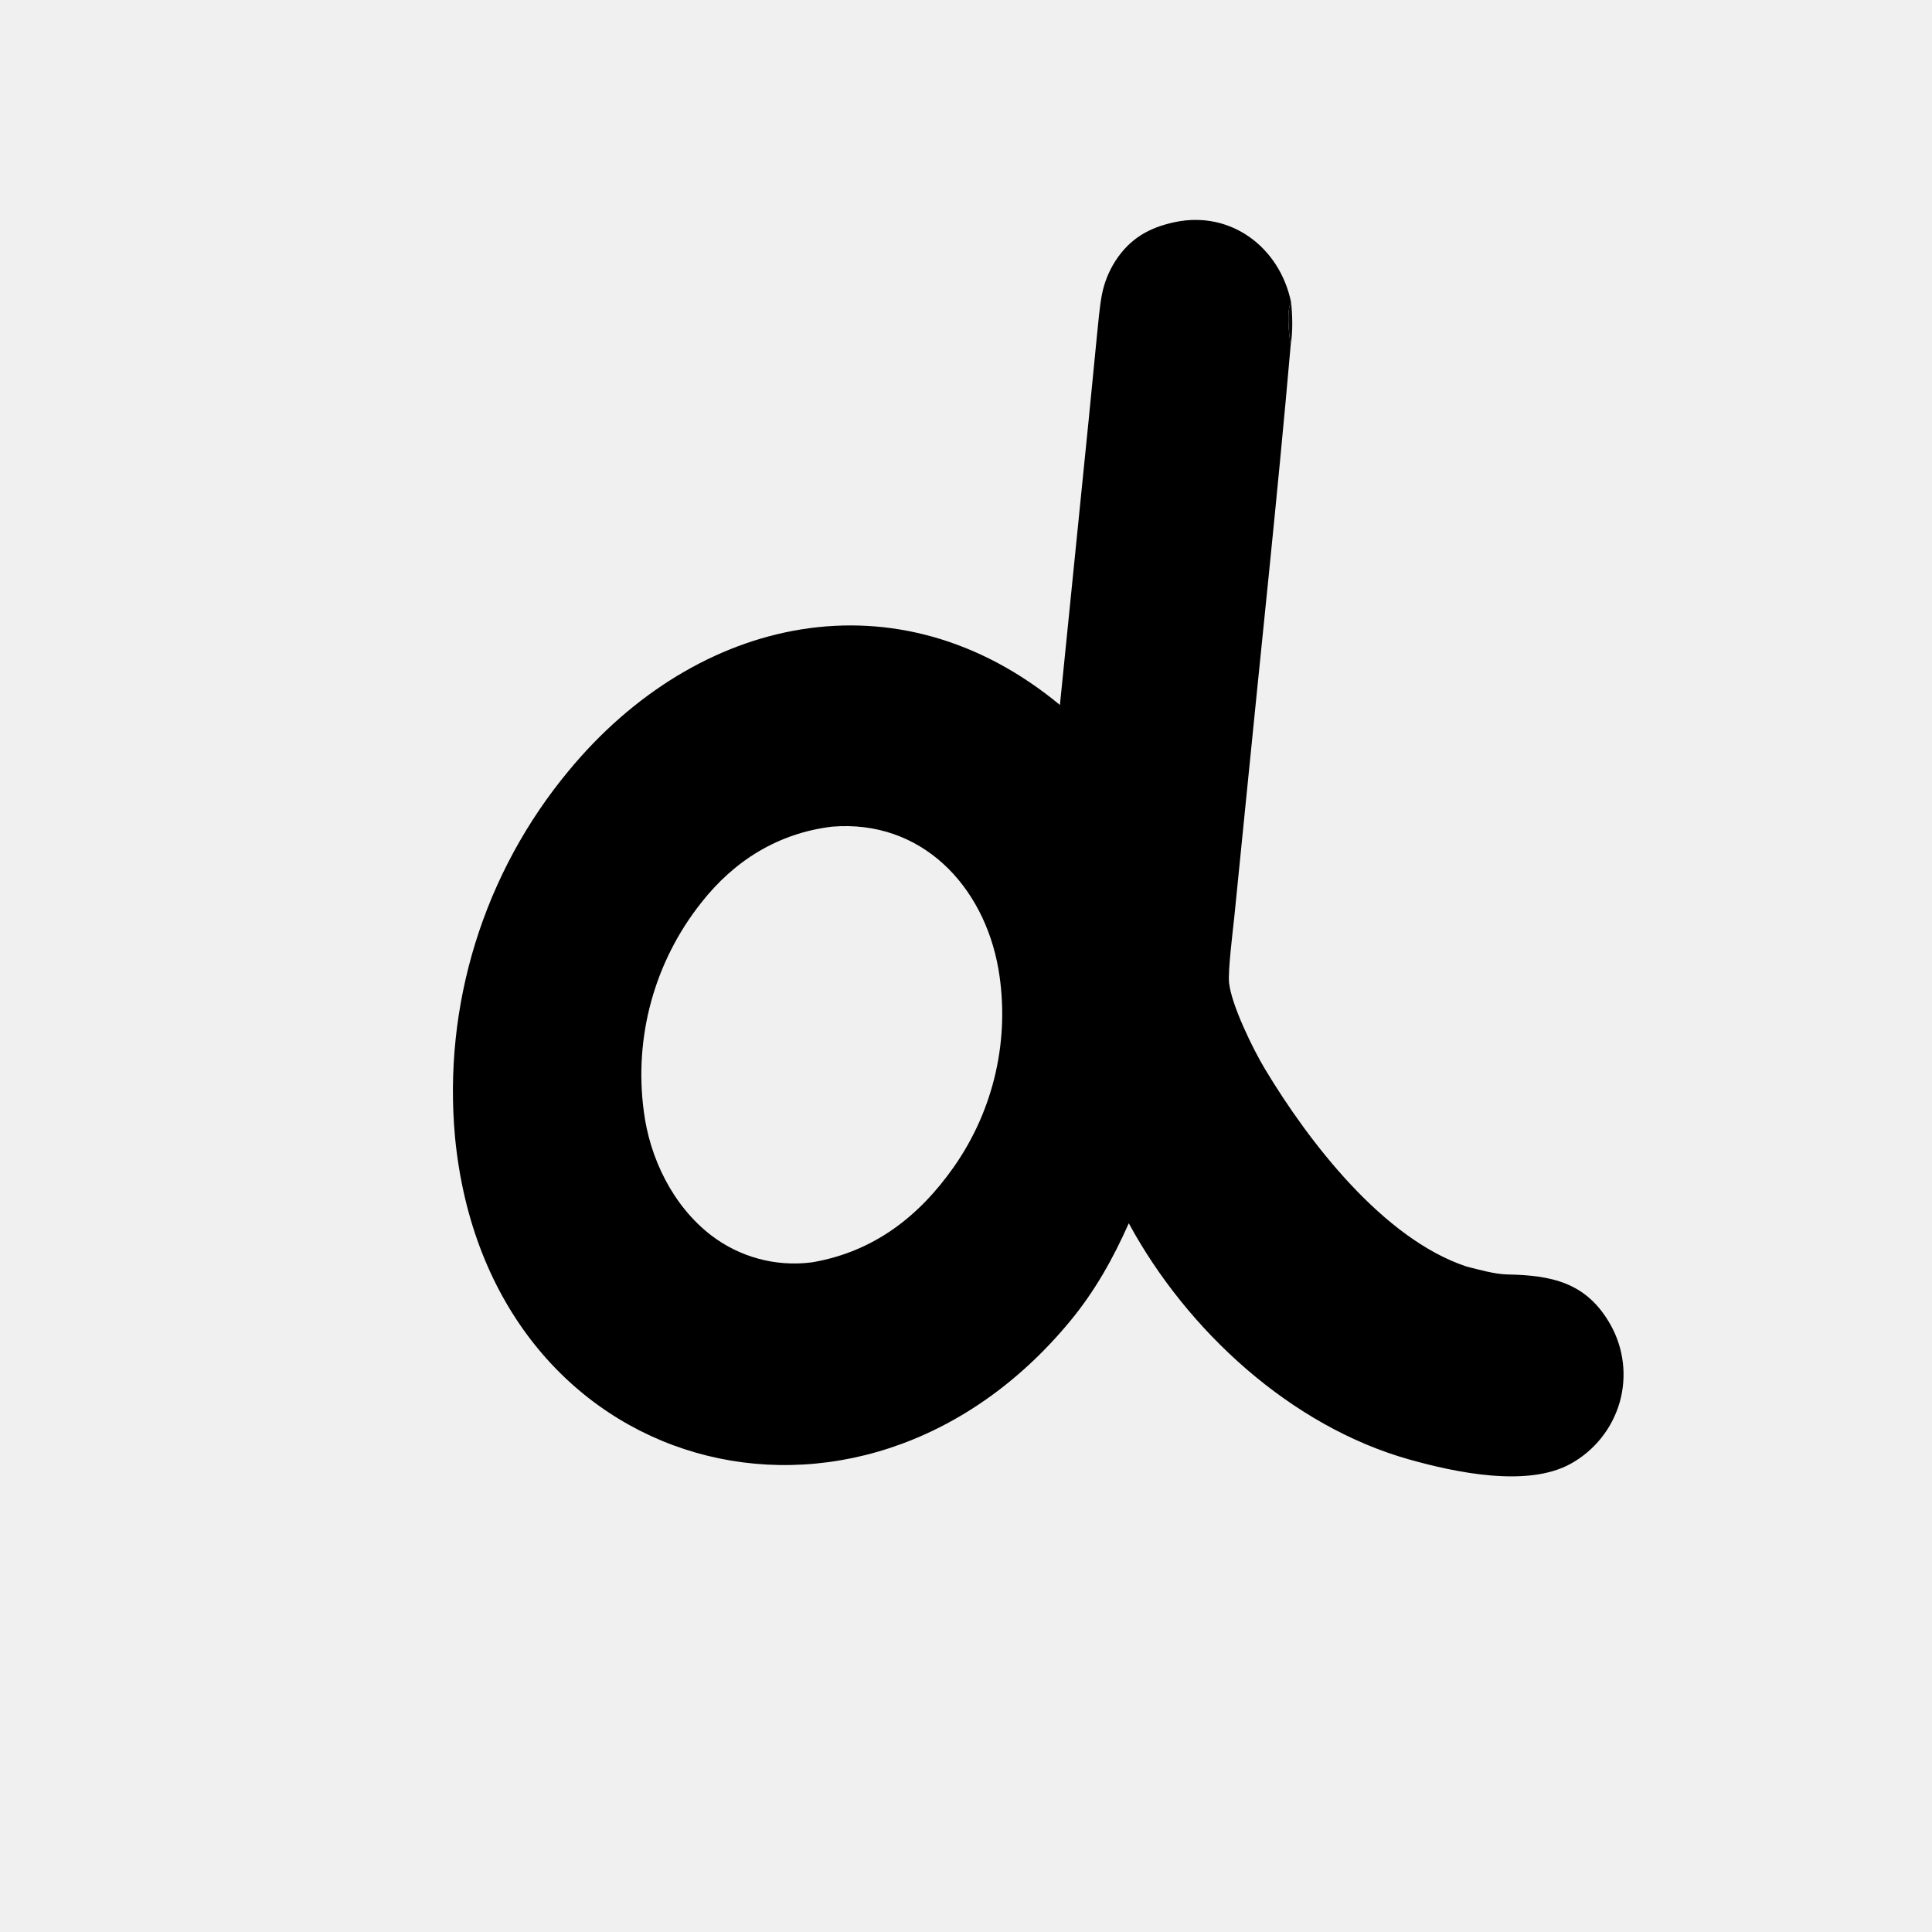
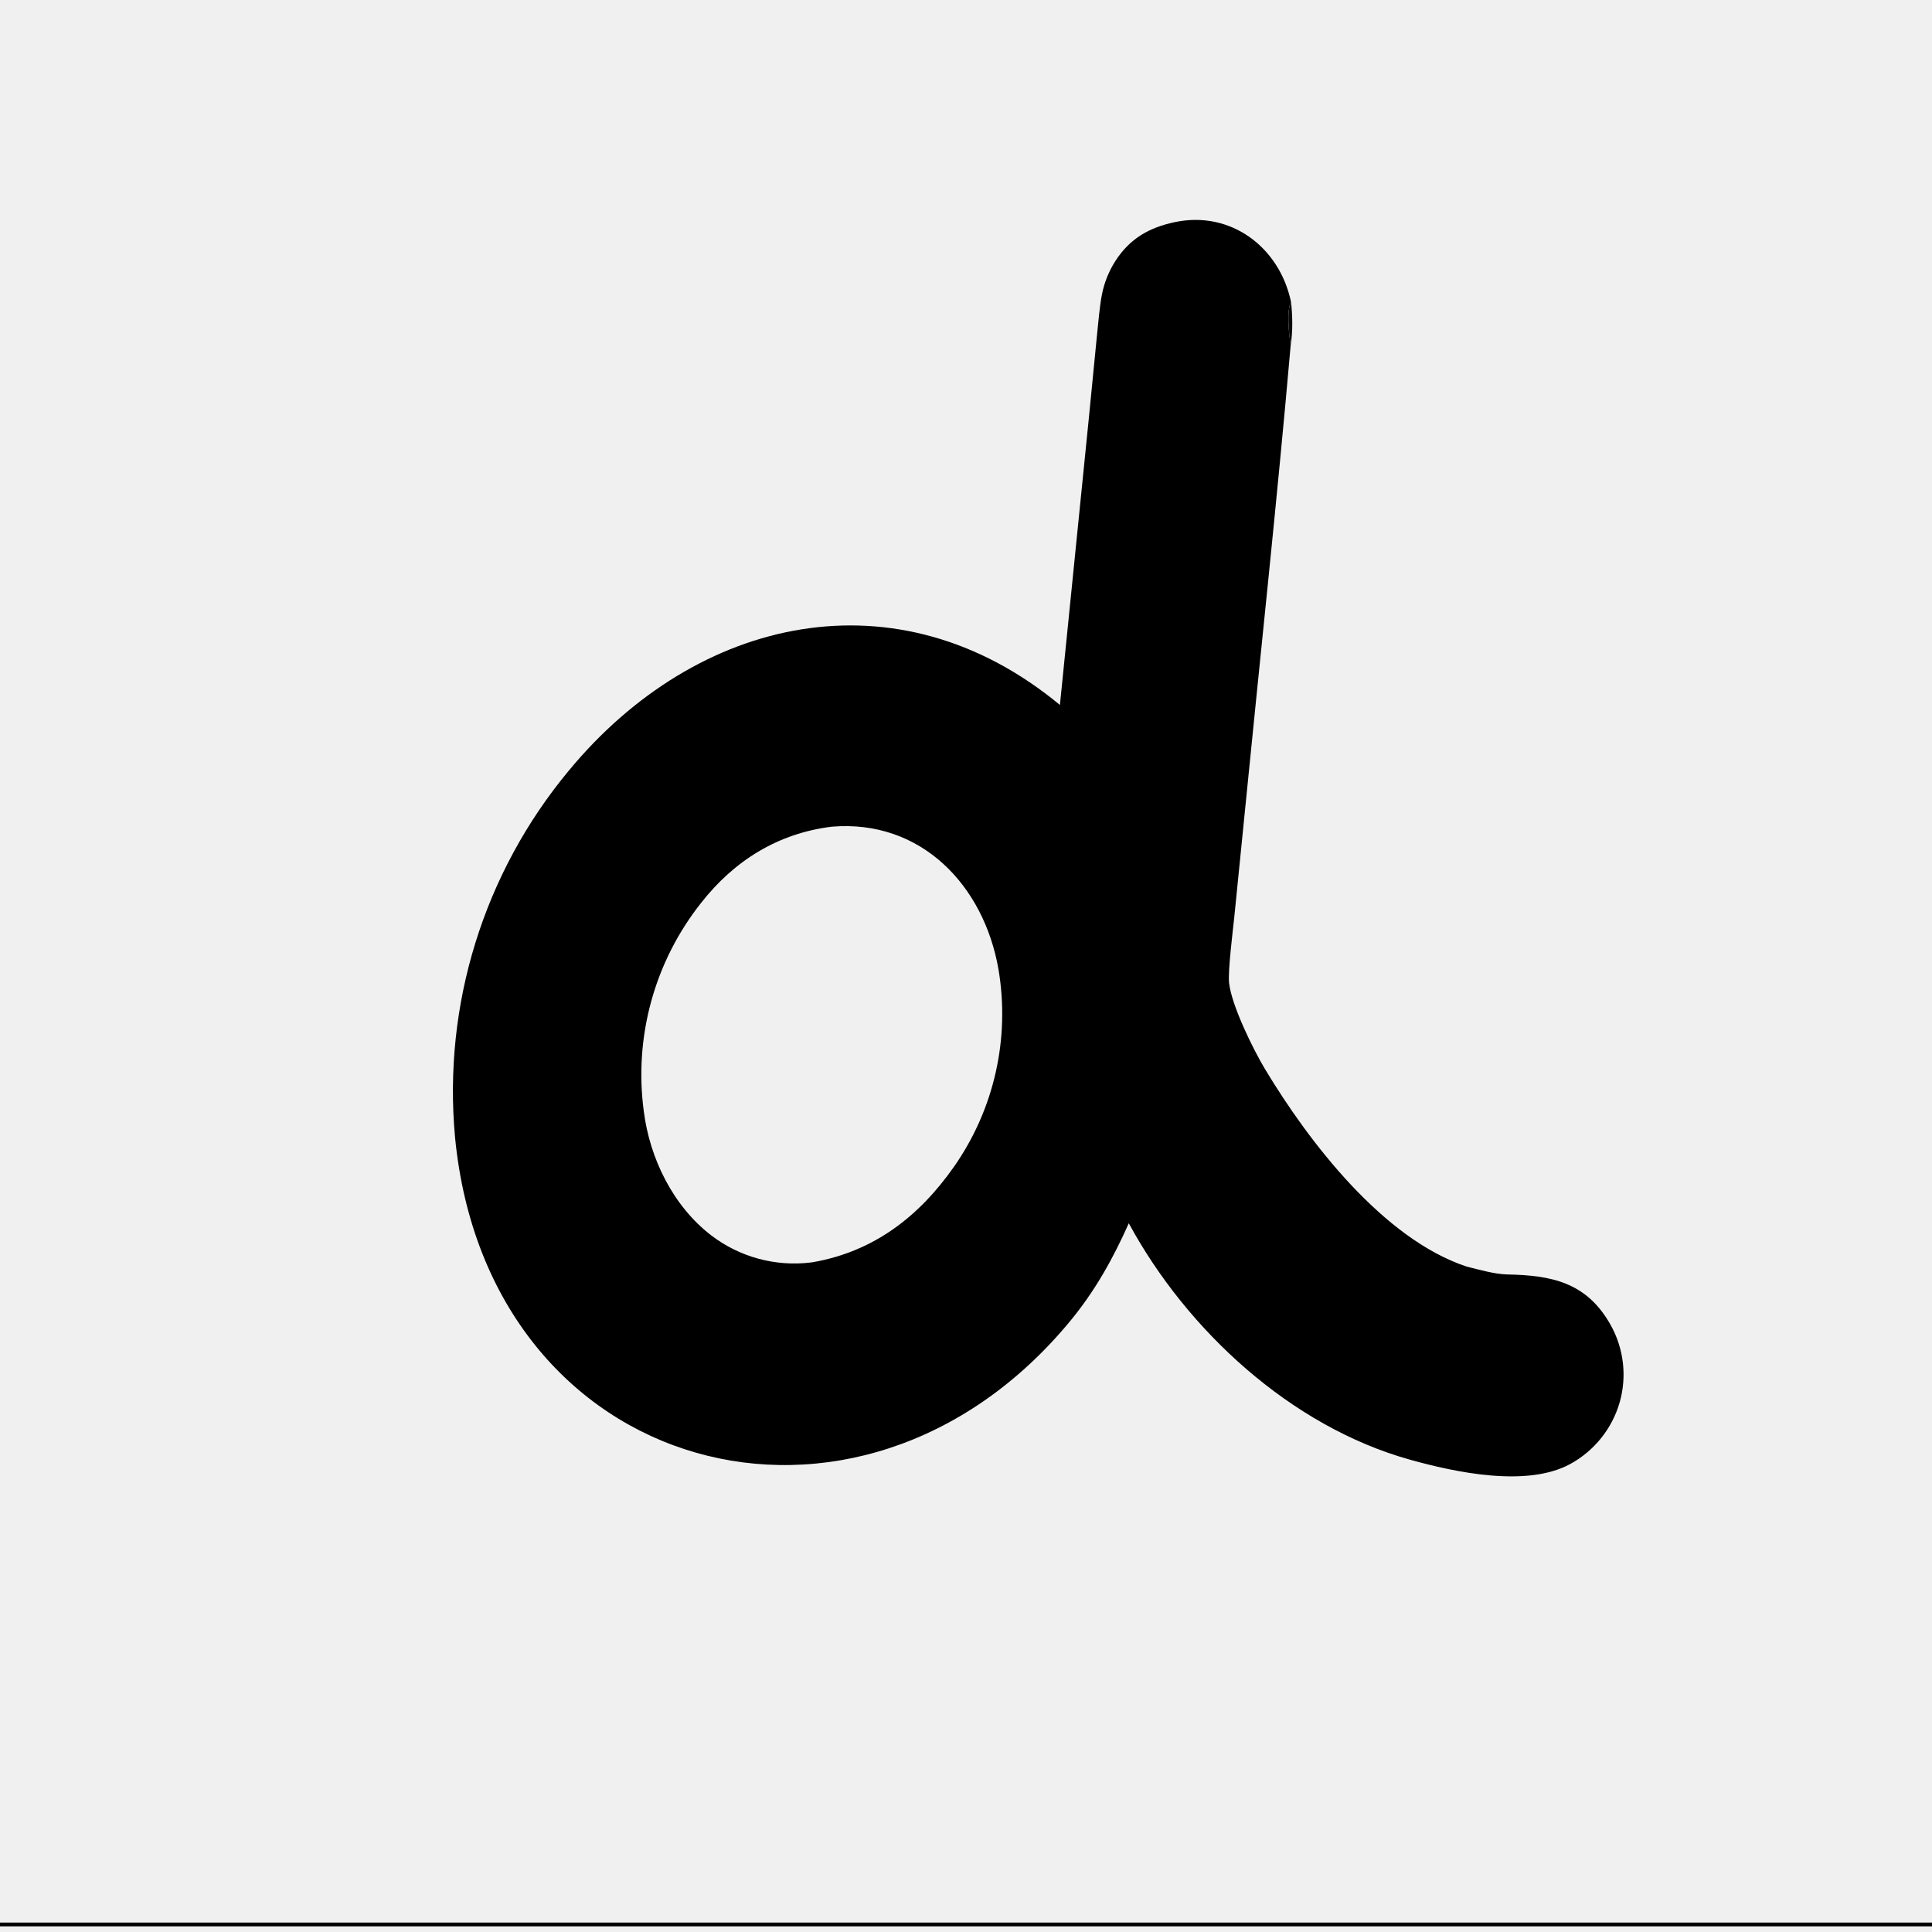
<svg xmlns="http://www.w3.org/2000/svg" version="1.1" style="display: block;" viewBox="0 0 2048 2048" width="1000" height="1000" preserveAspectRatio="none">
  <style>
        .logo-main { fill: #000000; }
        .logo-dot  { fill: #000000; fill-opacity: 0.965; }
+         .logo-line { stroke: #000000; stroke-width: 4; }

        @media (prefers-color-scheme: dark) {
        .logo-main { fill: #ffffff; }
        .logo-dot  { fill: #ffffff; fill-opacity: 0.965; }
+         .logo-line { stroke: #ffffff; }
        }
    </style>
  <path class="logo-main" transform="translate(0,0)" d="M 1123.56 747.296 L 1154.16 443.851 L 1162.72 356.556 C 1164.04 343.854 1165.72 323.878 1168.15 311.897 C 1170.63 299.432 1175.41 287.537 1182.24 276.819 C 1197.58 252.951 1218.1 241.201 1245.38 235.453 C 1304.85 222.919 1356.61 262.316 1368.58 320.322 C 1363.59 328.085 1366.31 355.978 1368.23 365.297 C 1353.96 528.895 1335.9 695.426 1319.74 858.95 L 1308.35 972.614 C 1306.81 987.238 1301.53 1029.41 1302.86 1041.82 C 1305.41 1065.51 1328.11 1111.91 1341.1 1133.51 C 1387.44 1210.57 1466.19 1313.18 1554.5 1342.56 C 1567.2 1345.72 1584.5 1350.7 1597.52 1350.96 C 1644.62 1351.88 1681.9 1359.15 1707.28 1404.4 C 1721.3 1429.39 1724.77 1458.93 1716.94 1486.49 C 1708.9 1514.43 1690.01 1537.99 1664.49 1551.92 C 1618.65 1576.91 1542.99 1560.88 1494.26 1547.22 C 1368.57 1512 1258.28 1410.53 1196.56 1296.72 C 1179.8 1334.38 1160.69 1368.58 1134.35 1400.48 C 910.462 1671.52 517.266 1565.97 482.367 1205.68 C 469.403 1065.29 512.731 925.507 602.822 817.065 C 738.848 652.358 951.847 605.137 1123.56 747.296 z M 861.771 1337.96 C 926.217 1326.67 974.09 1289.74 1011.16 1236.93 C 1053.87 1176.04 1070.85 1100.77 1058.41 1027.44 C 1042.95 938.55 976.476 868.507 881.925 876.304 C 825.051 883.199 778.345 912.186 743.273 957.011 C 693.827 1019.36 671.872 1099.14 682.454 1178.01 C 688.767 1228.02 713.43 1278.4 753.854 1309.49 C 783.977 1332.56 821.948 1342.9 859.61 1338.27 C 860.332 1338.18 861.052 1338.08 861.771 1337.96 z" />
  <path class="logo-dot" transform="translate(0,0)" d="M 1368.58 320.322 C 1370.11 333.276 1370.56 352.235 1368.23 365.297 C 1366.31 355.978 1363.59 328.085 1368.58 320.322 z" />
+   <line class="logo-line" x1="0" y1="2040" x2="2048" y2="2040" />
</svg>
